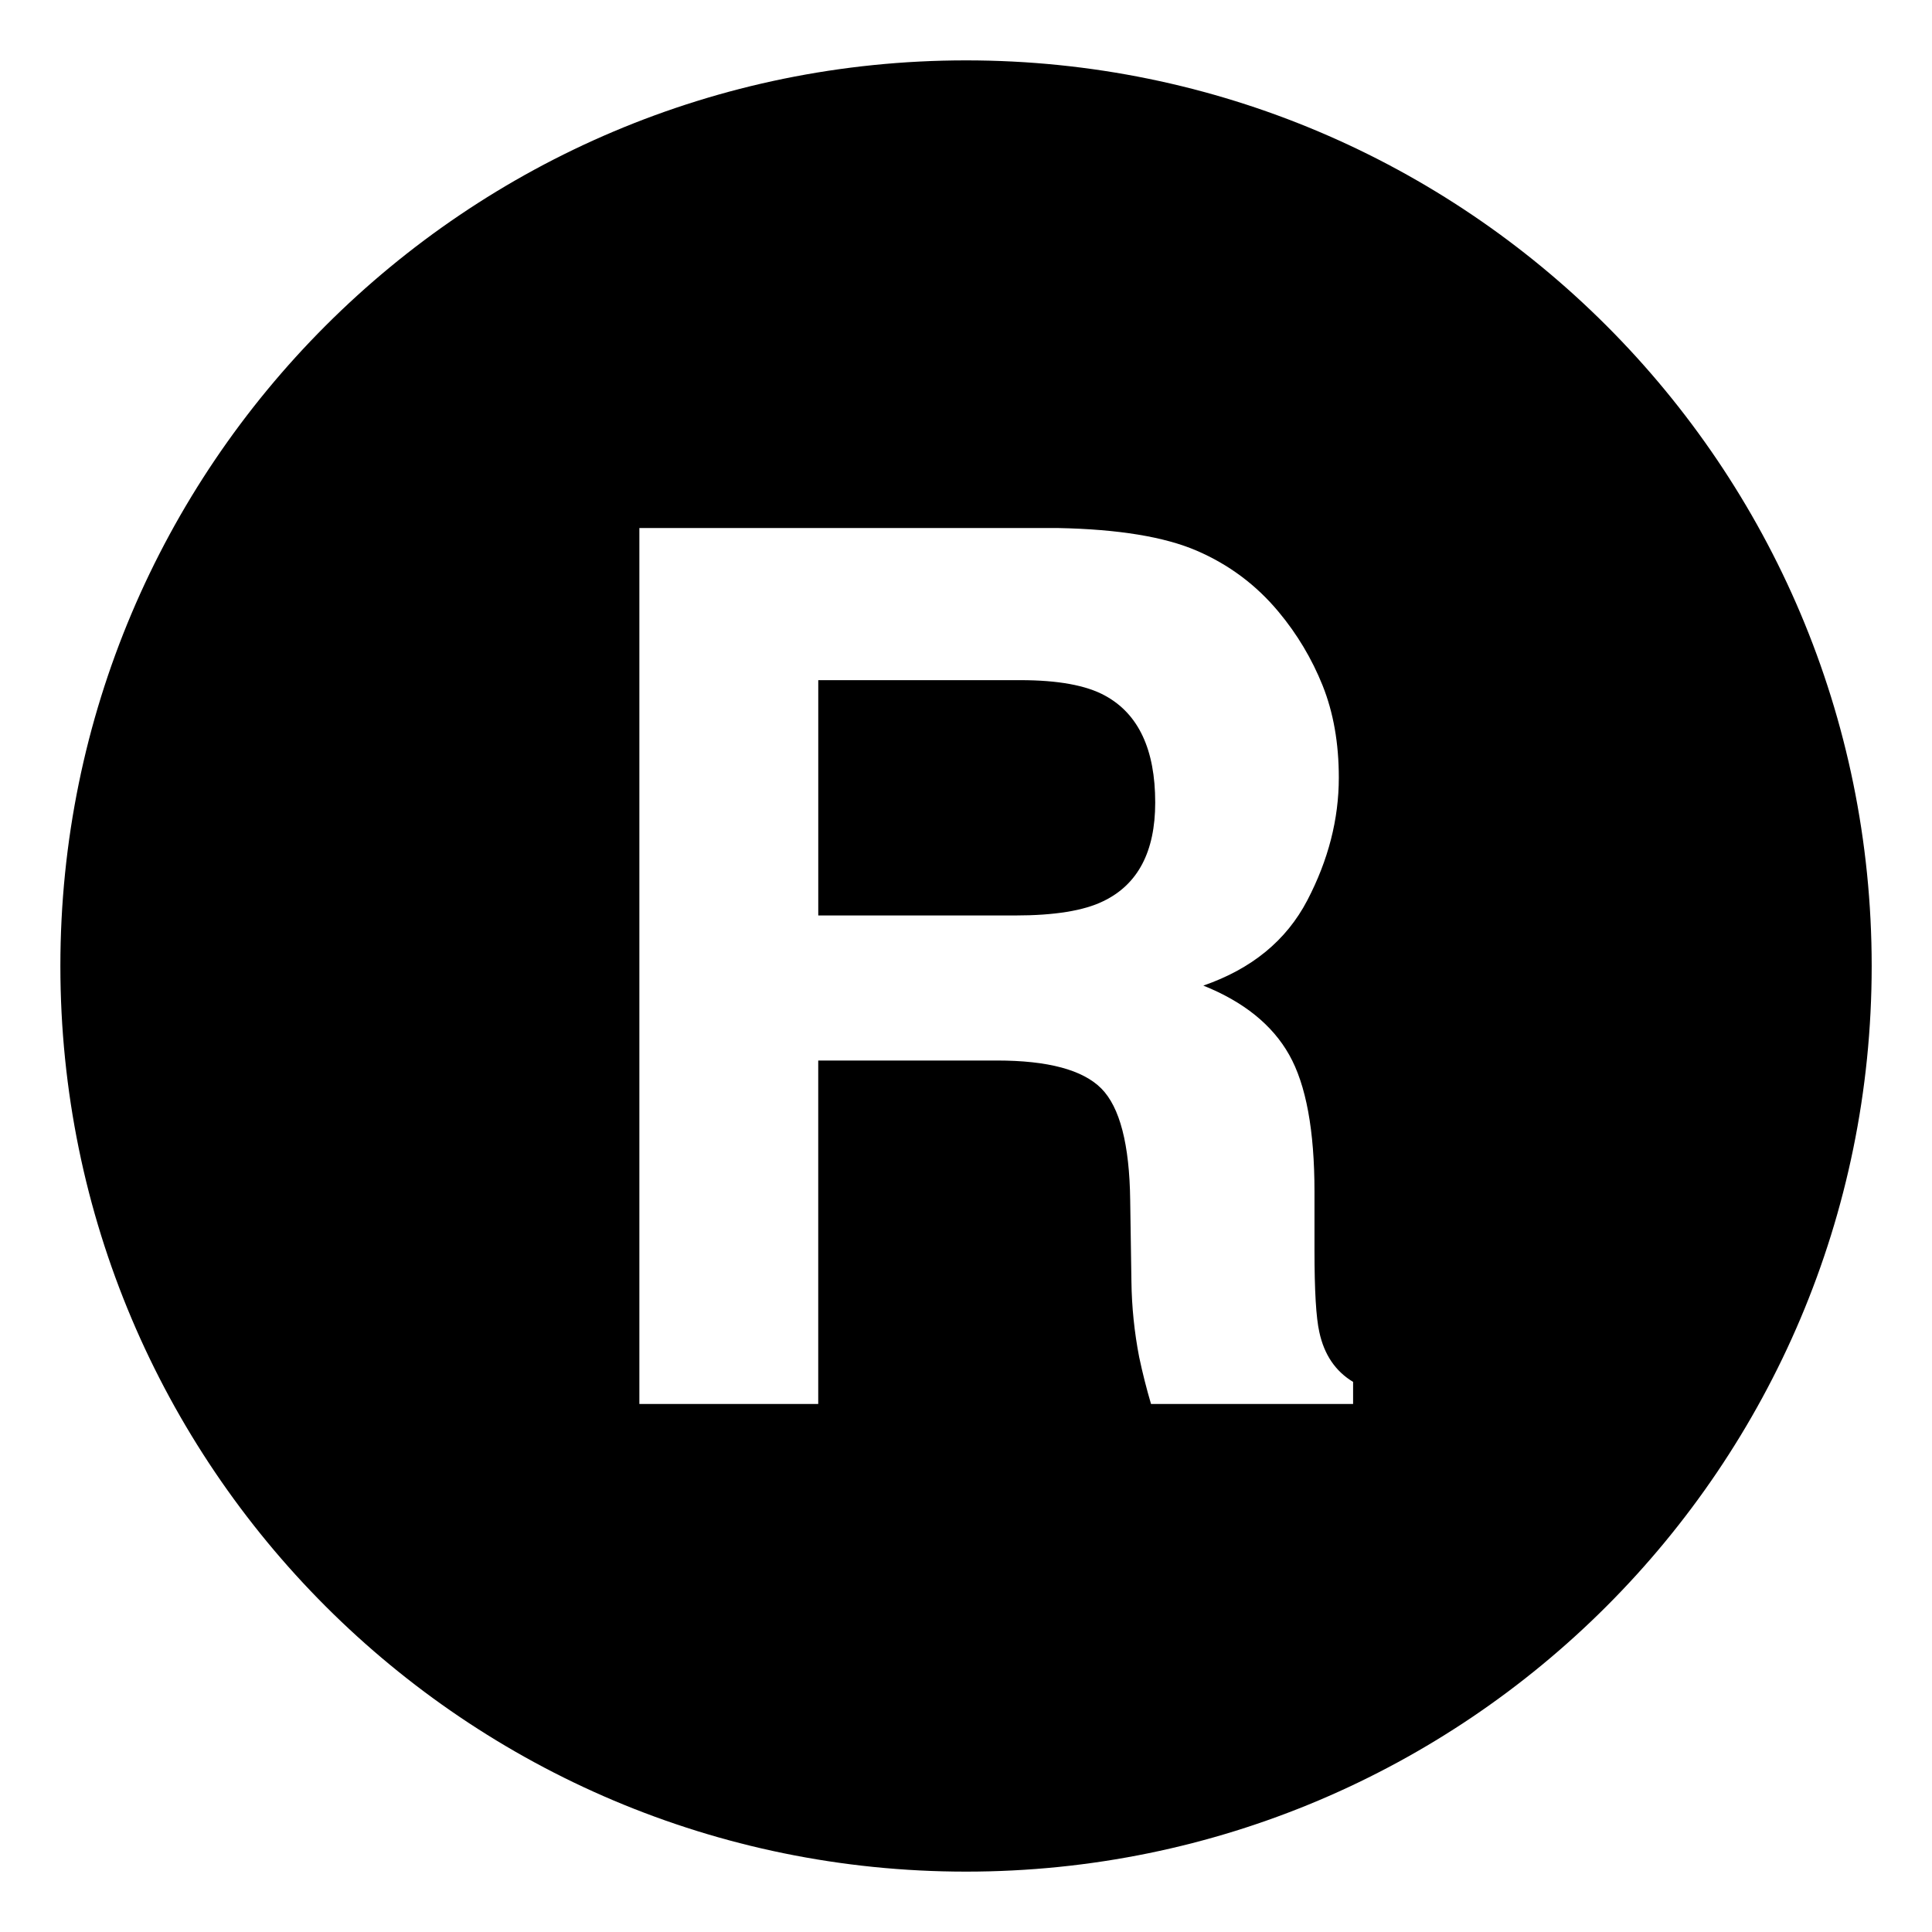
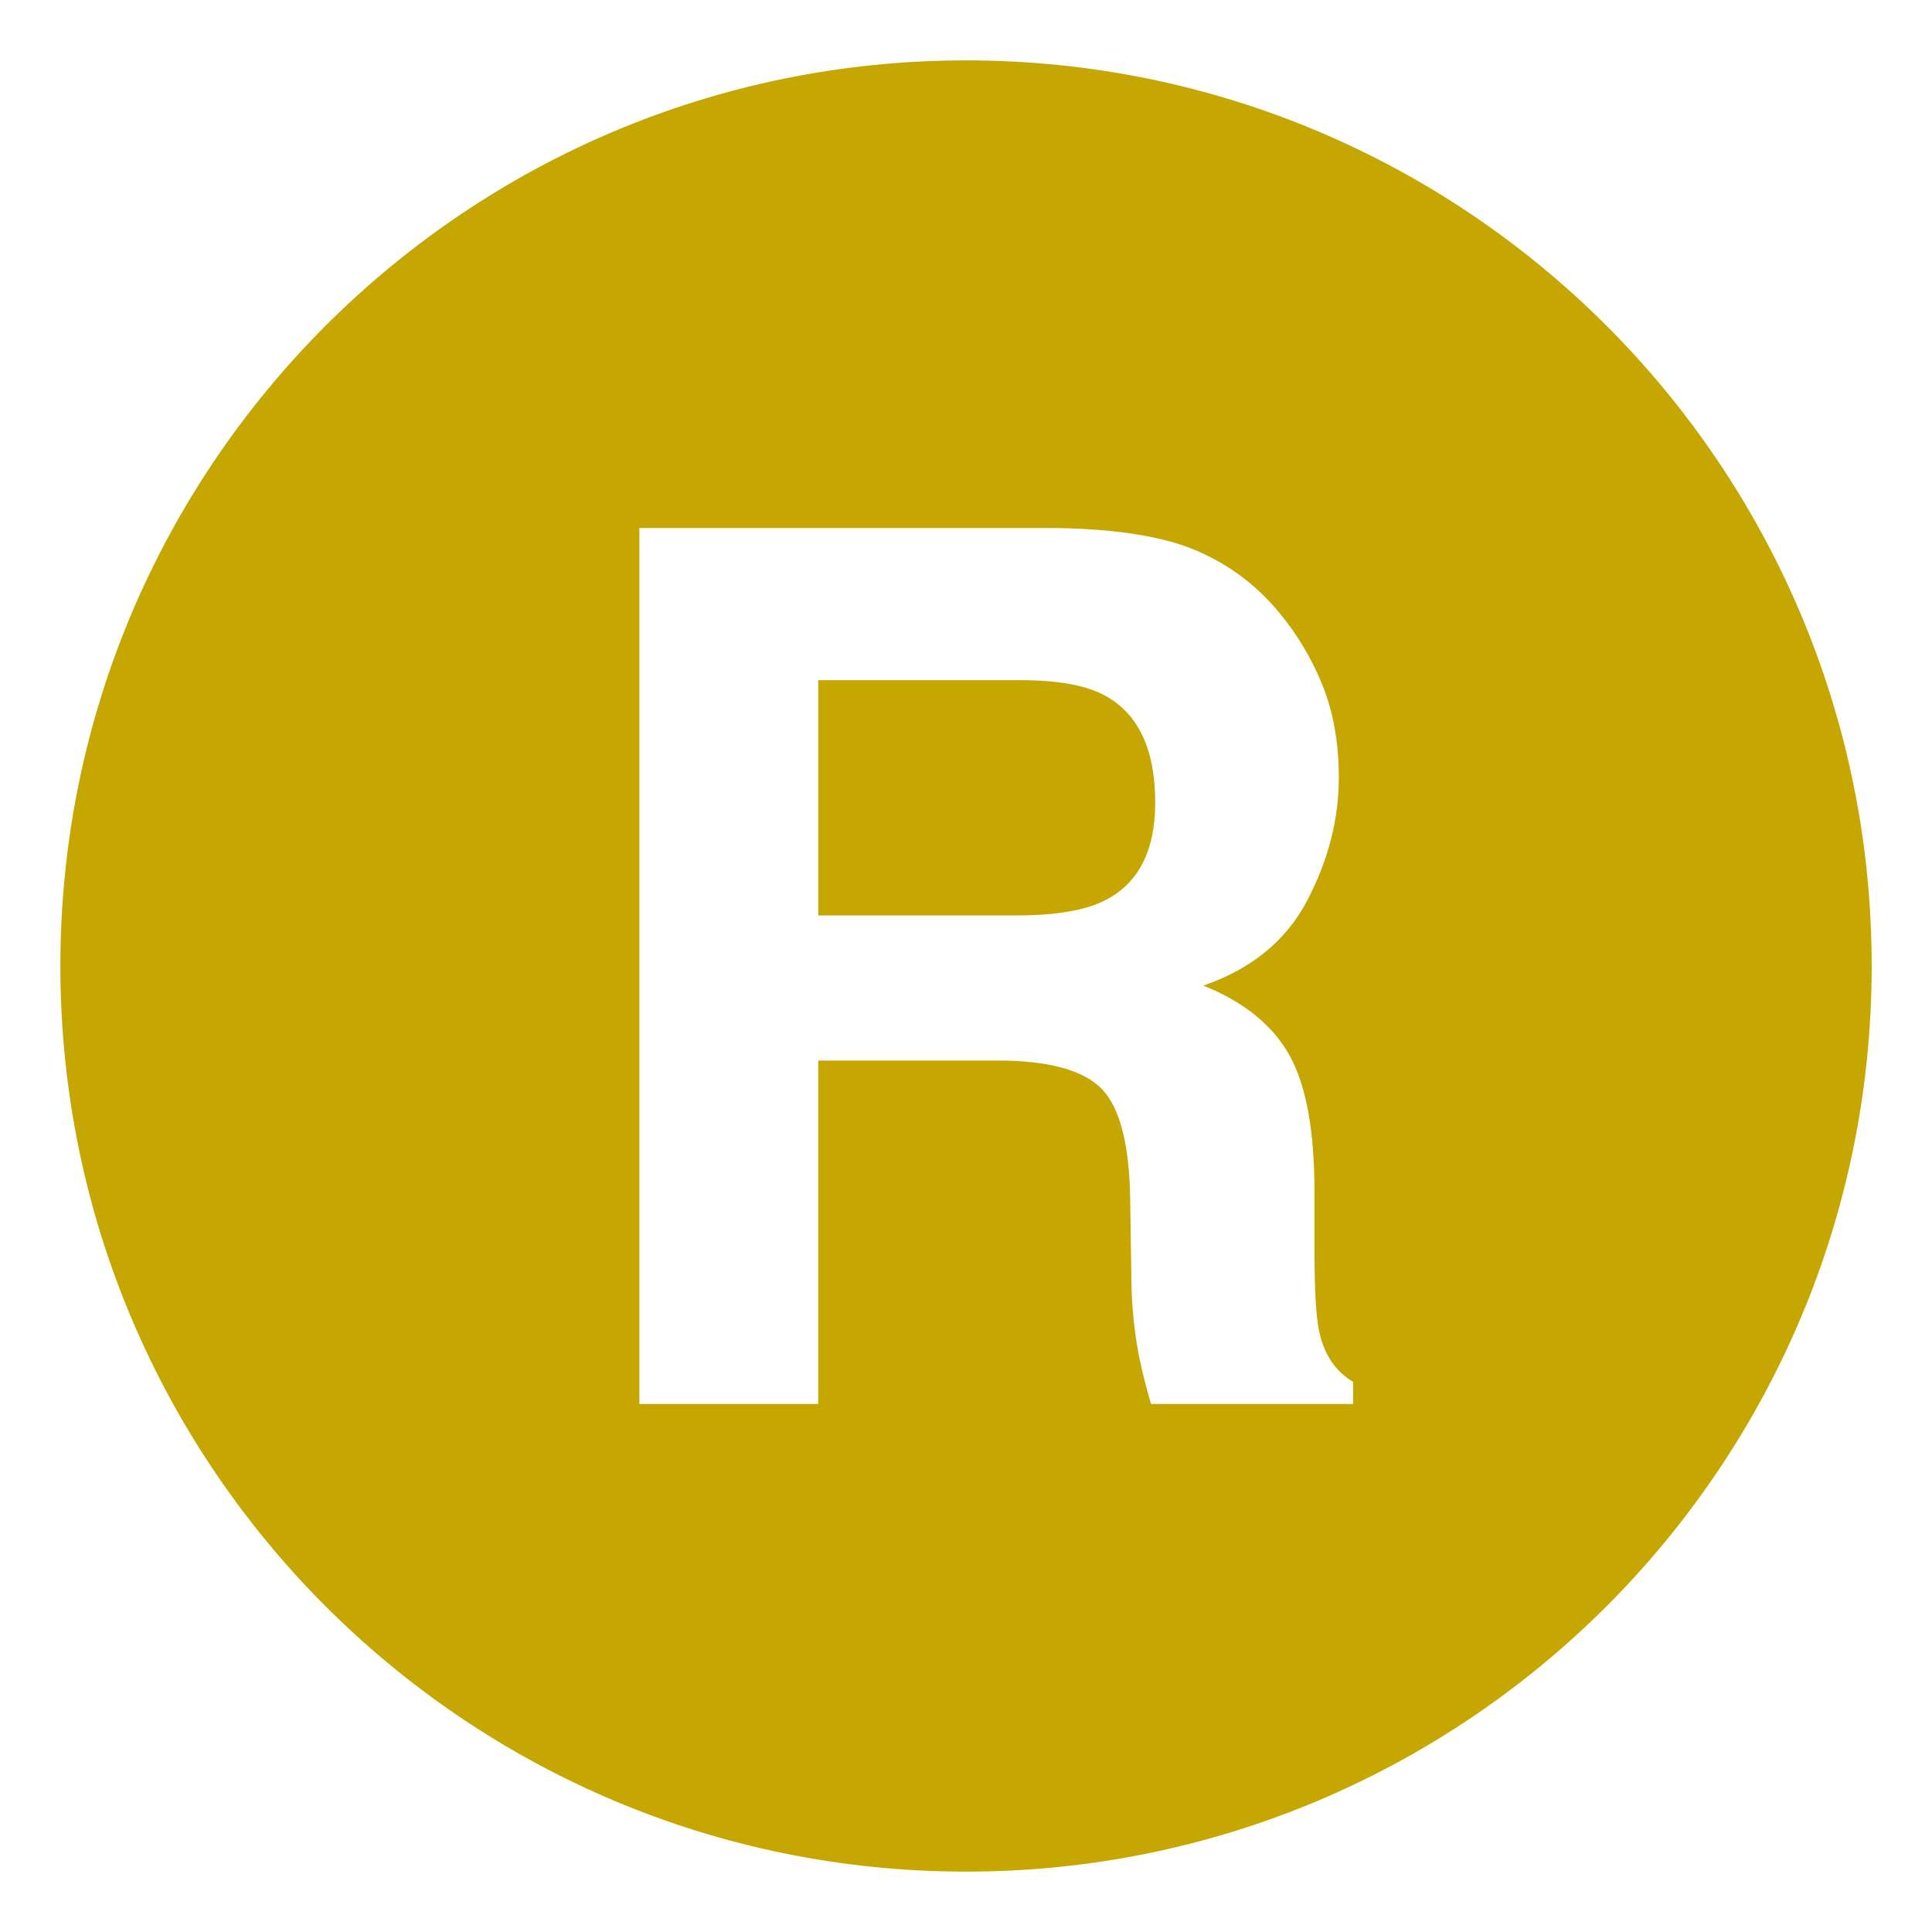
<svg xmlns="http://www.w3.org/2000/svg" width="800px" height="800px" viewBox="0 0 64 64" aria-hidden="true" role="img" class="iconify iconify--emojione-monotone" preserveAspectRatio="xMidYMid meet">
-   <path d="M36.604 23.043c-.623-.342-1.559-.512-2.805-.512h-6.693v7.795h6.525c1.295 0 2.268-.156 2.916-.473c1.146-.551 1.721-1.639 1.721-3.268c0-1.757-.555-2.939-1.664-3.542" fill="#000000" />
-   <path d="M32.002 2C15.434 2 2 15.432 2 32s13.434 30 30.002 30s30-13.432 30-30s-13.432-30-30-30m12.82 44.508h-6.693a20.582 20.582 0 0 1-.393-1.555a14.126 14.126 0 0 1-.256-2.5l-.041-2.697c-.023-1.85-.344-3.084-.959-3.701c-.613-.615-1.766-.924-3.453-.924h-5.922v11.377H21.18V17.492h13.879c1.984.039 3.51.289 4.578.748s1.975 1.135 2.717 2.027a9.07 9.07 0 0 1 1.459 2.441c.357.893.537 1.908.537 3.051c0 1.379-.348 2.732-1.043 4.064s-1.844 2.273-3.445 2.826c1.338.537 2.287 1.303 2.844 2.293c.559.99.838 2.504.838 4.537v1.949c0 1.324.053 2.225.16 2.697c.16.748.533 1.299 1.119 1.652v.731z" fill="#000000" />
+   <path d="M36.604 23.043c-.623-.342-1.559-.512-2.805-.512h-6.693v7.795h6.525c1.295 0 2.268-.156 2.916-.473c1.146-.551 1.721-1.639 1.721-3.268c0-1.757-.555-2.939-1.664-3.542" fill="#c6a600" />
+   <path d="M32.002 2C15.434 2 2 15.432 2 32s13.434 30 30.002 30s30-13.432 30-30s-13.432-30-30-30m12.82 44.508h-6.693a20.582 20.582 0 0 1-.393-1.555a14.126 14.126 0 0 1-.256-2.5l-.041-2.697c-.023-1.85-.344-3.084-.959-3.701c-.613-.615-1.766-.924-3.453-.924h-5.922v11.377H21.18V17.492h13.879c1.984.039 3.51.289 4.578.748s1.975 1.135 2.717 2.027a9.07 9.07 0 0 1 1.459 2.441c.357.893.537 1.908.537 3.051c0 1.379-.348 2.732-1.043 4.064s-1.844 2.273-3.445 2.826c1.338.537 2.287 1.303 2.844 2.293c.559.99.838 2.504.838 4.537v1.949c0 1.324.053 2.225.16 2.697c.16.748.533 1.299 1.119 1.652v.731z" fill="#c6a600" />
</svg>
